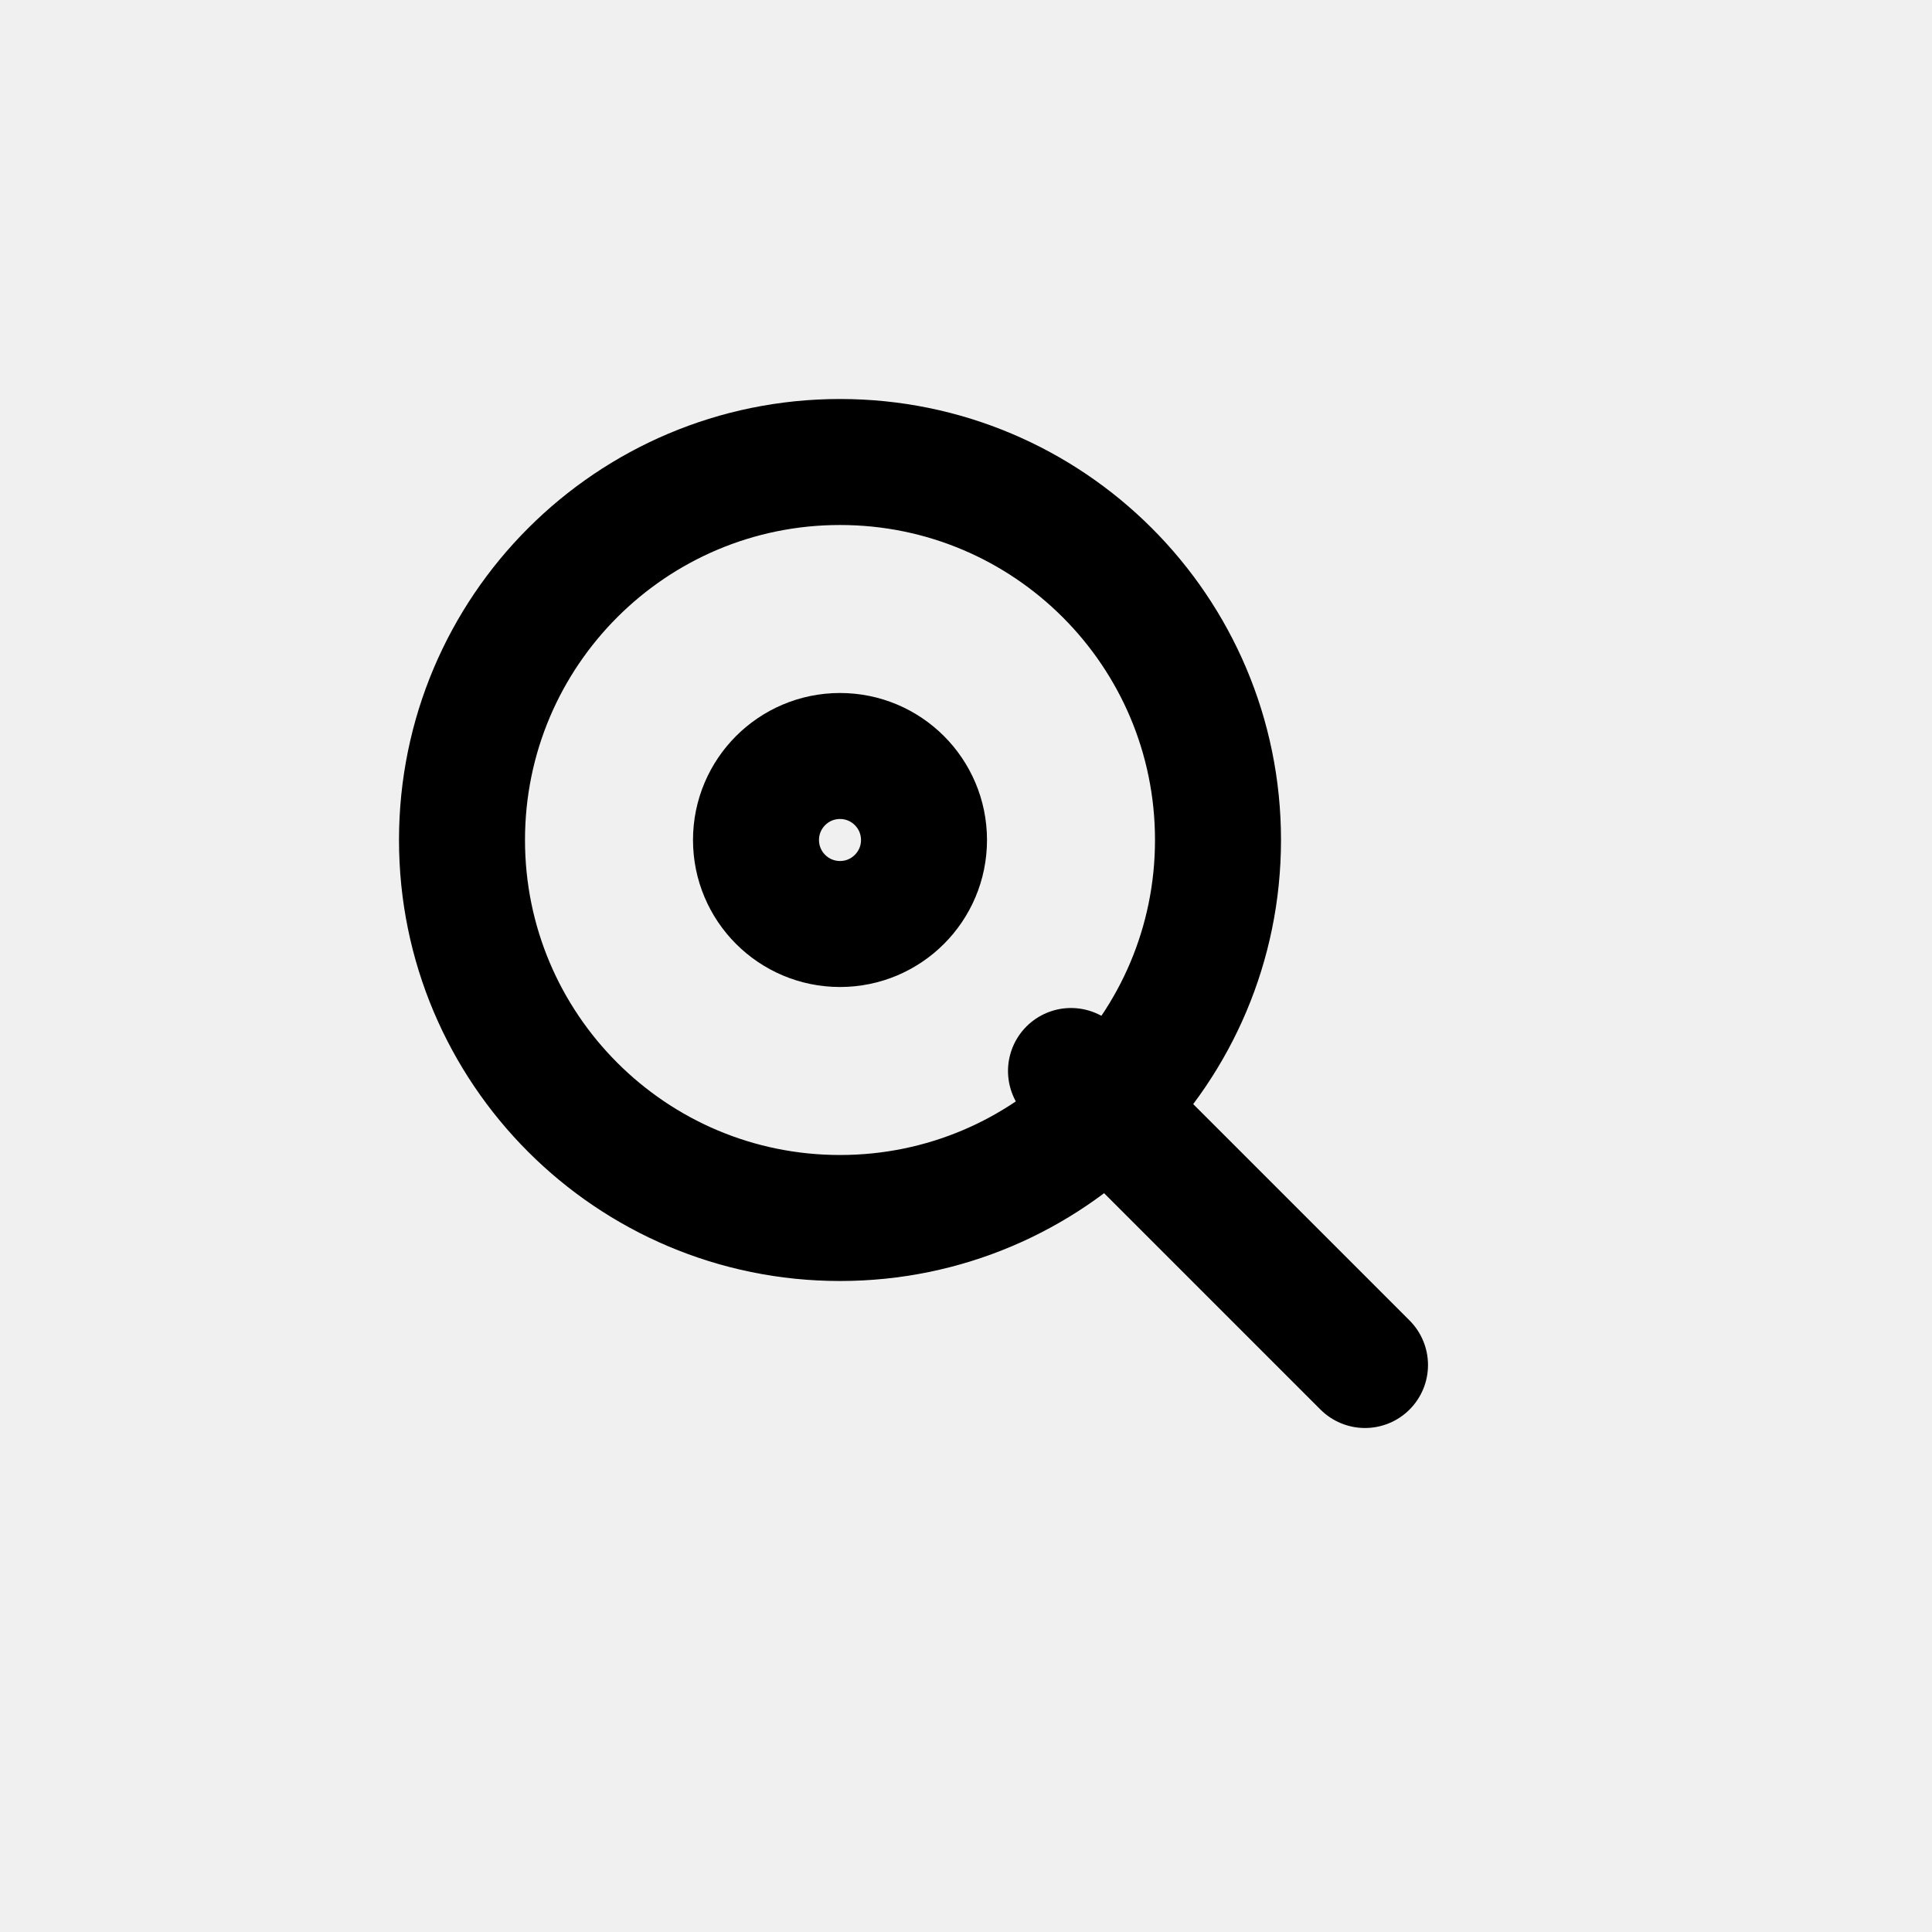
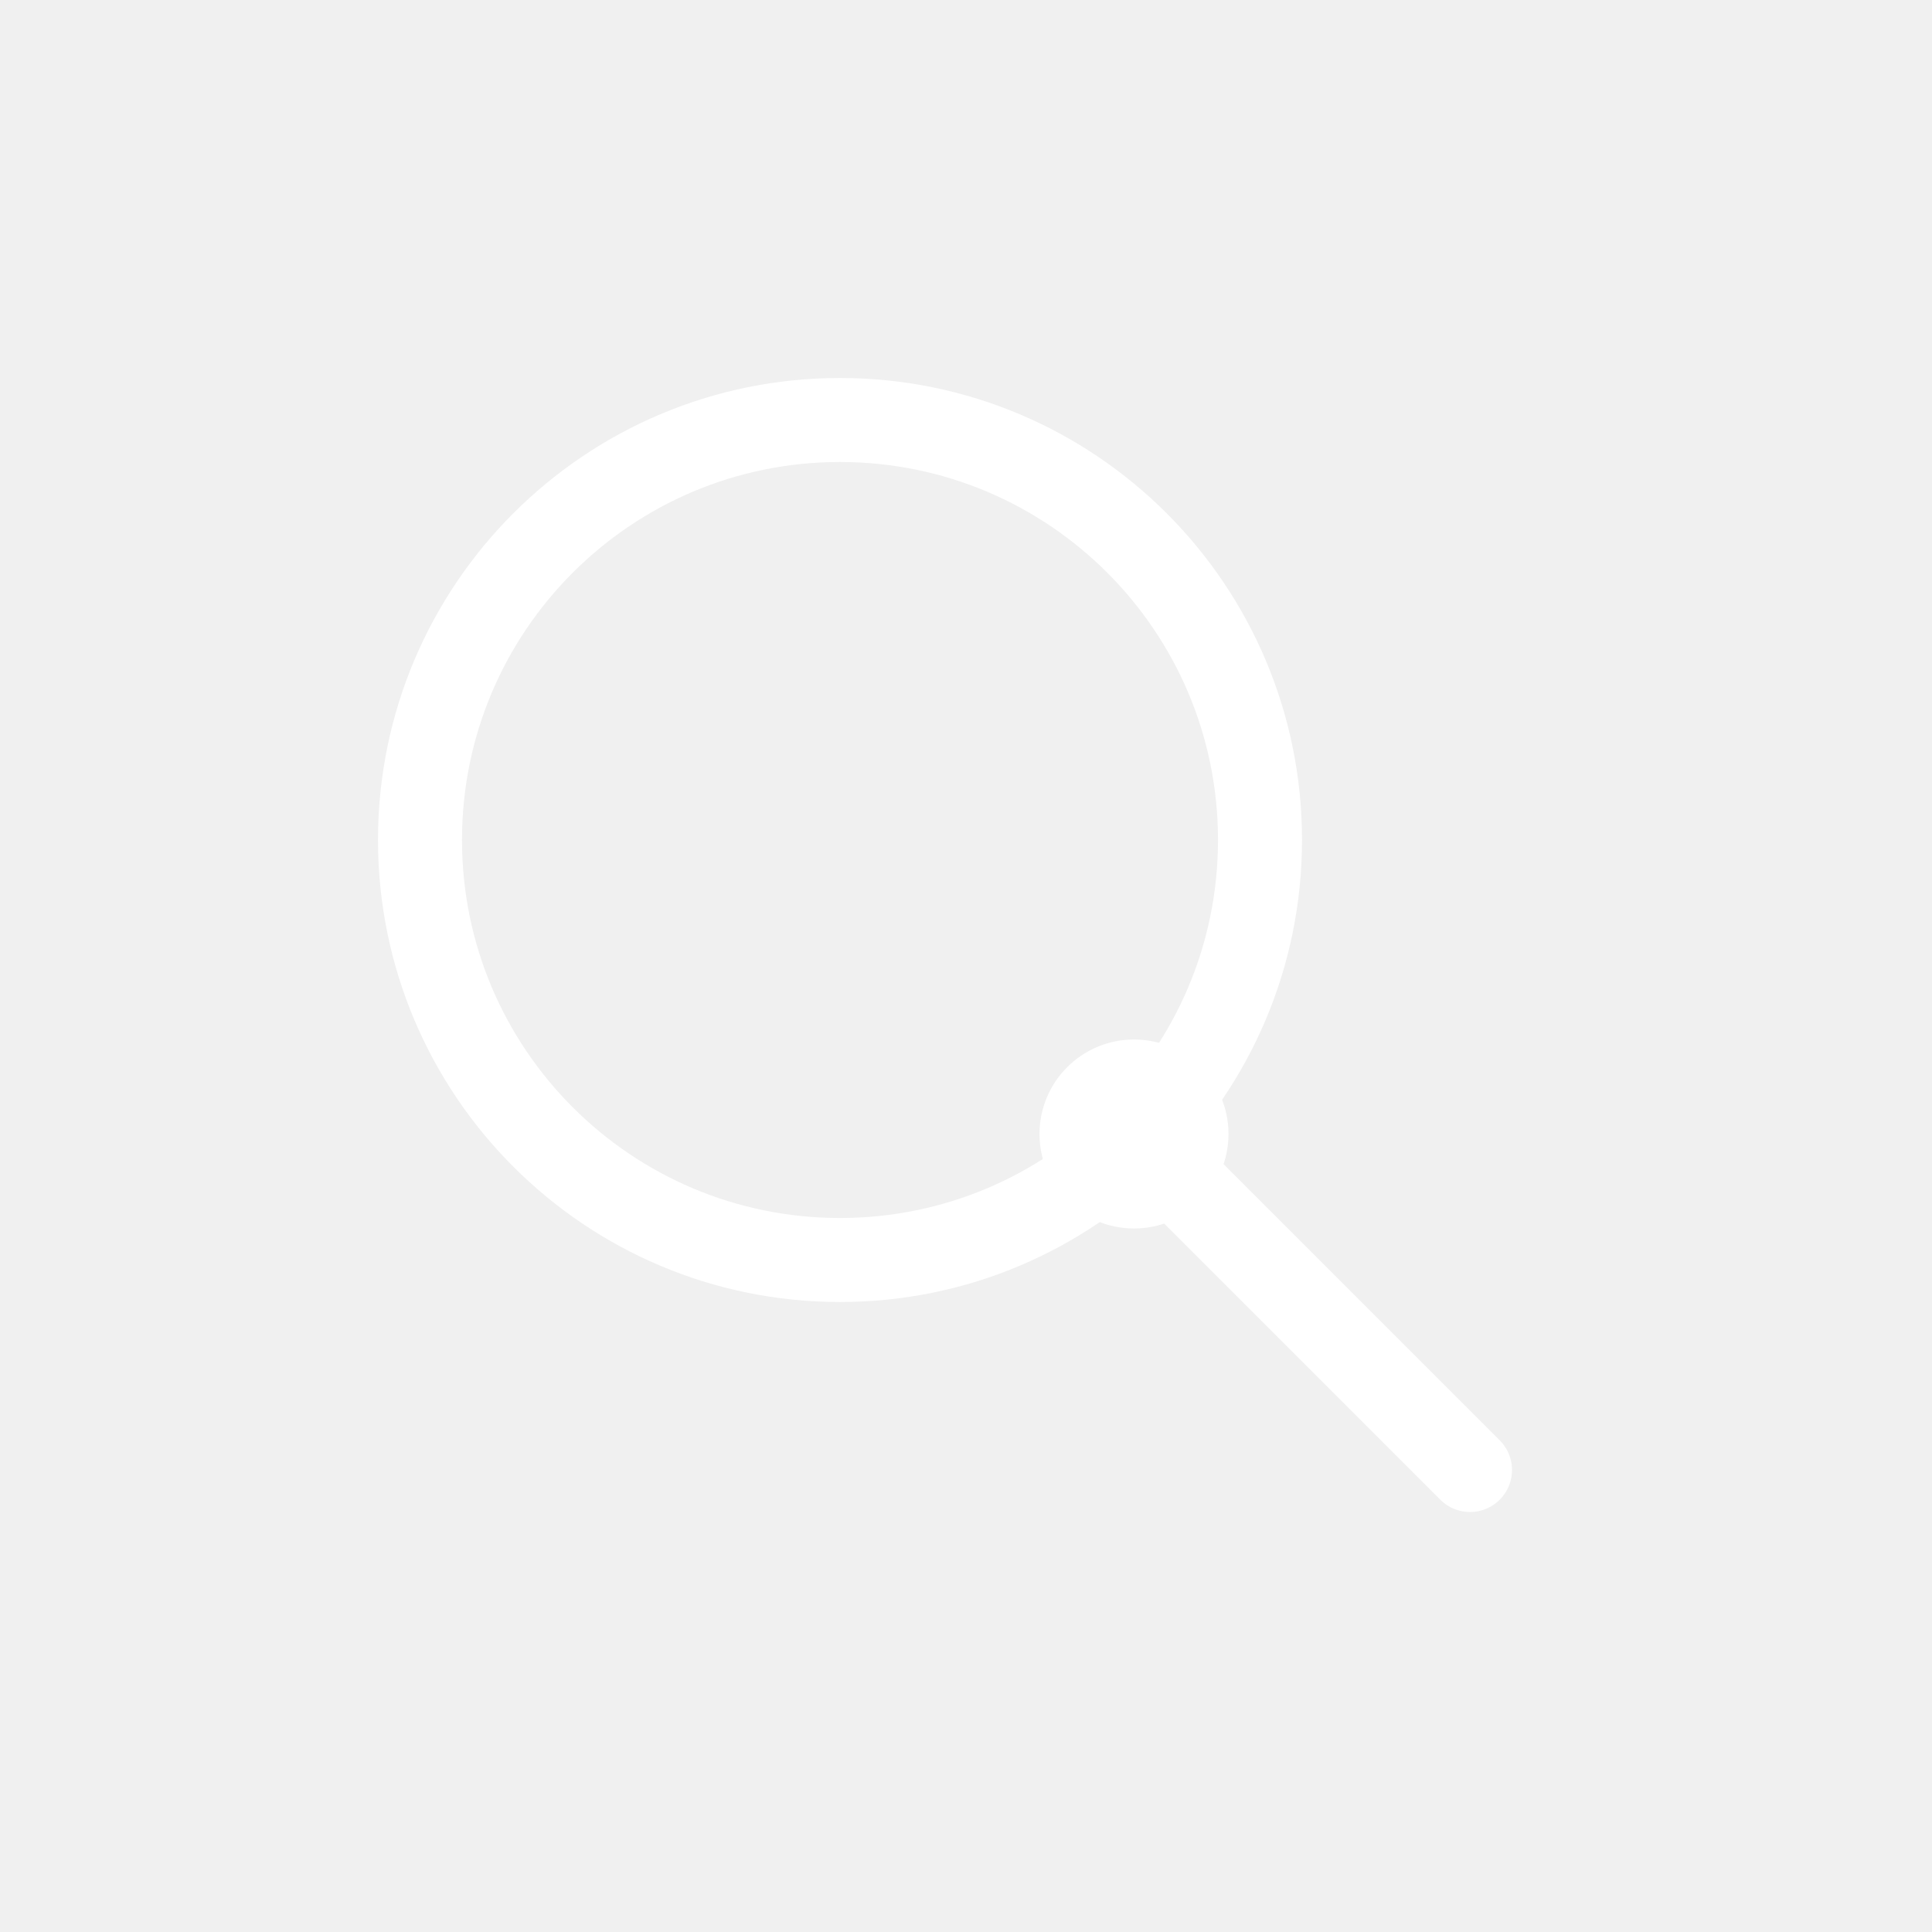
- <svg xmlns="http://www.w3.org/2000/svg" viewBox="0 0 736 736" fill="none" stroke="currentColor" stroke-width="48" stroke-linecap="round" stroke-linejoin="round">
-   <circle cx="320" cy="320" r="144" />
-   <line x1="408" y1="408" x2="520" y2="520" />
-   <circle cx="320" cy="320" r="32" />
+ <svg xmlns="http://www.w3.org/2000/svg" viewBox="0 0 736 736" preserveAspectRatio="xMidYMid meet" fill="none" stroke-linecap="round" stroke-linejoin="round" stroke-width="32" style="cursor:pointer">
+   <style>
+     .outline { stroke: #ffffff; }
+     .shine { stroke: #f59e0b; opacity: 0; transition: opacity 0.4s ease; }
+     svg:hover .shine { opacity: 1; }
+   </style>
+   <circle class="outline" cx="320" cy="320" r="160" />
+   <line class="outline" x1="432" y1="432" x2="560" y2="560" />
+   <circle class="outline" cx="432" cy="432" r="20" />
+   <line class="shine" x1="260" y1="260" x2="380" y2="300" />
</svg>
